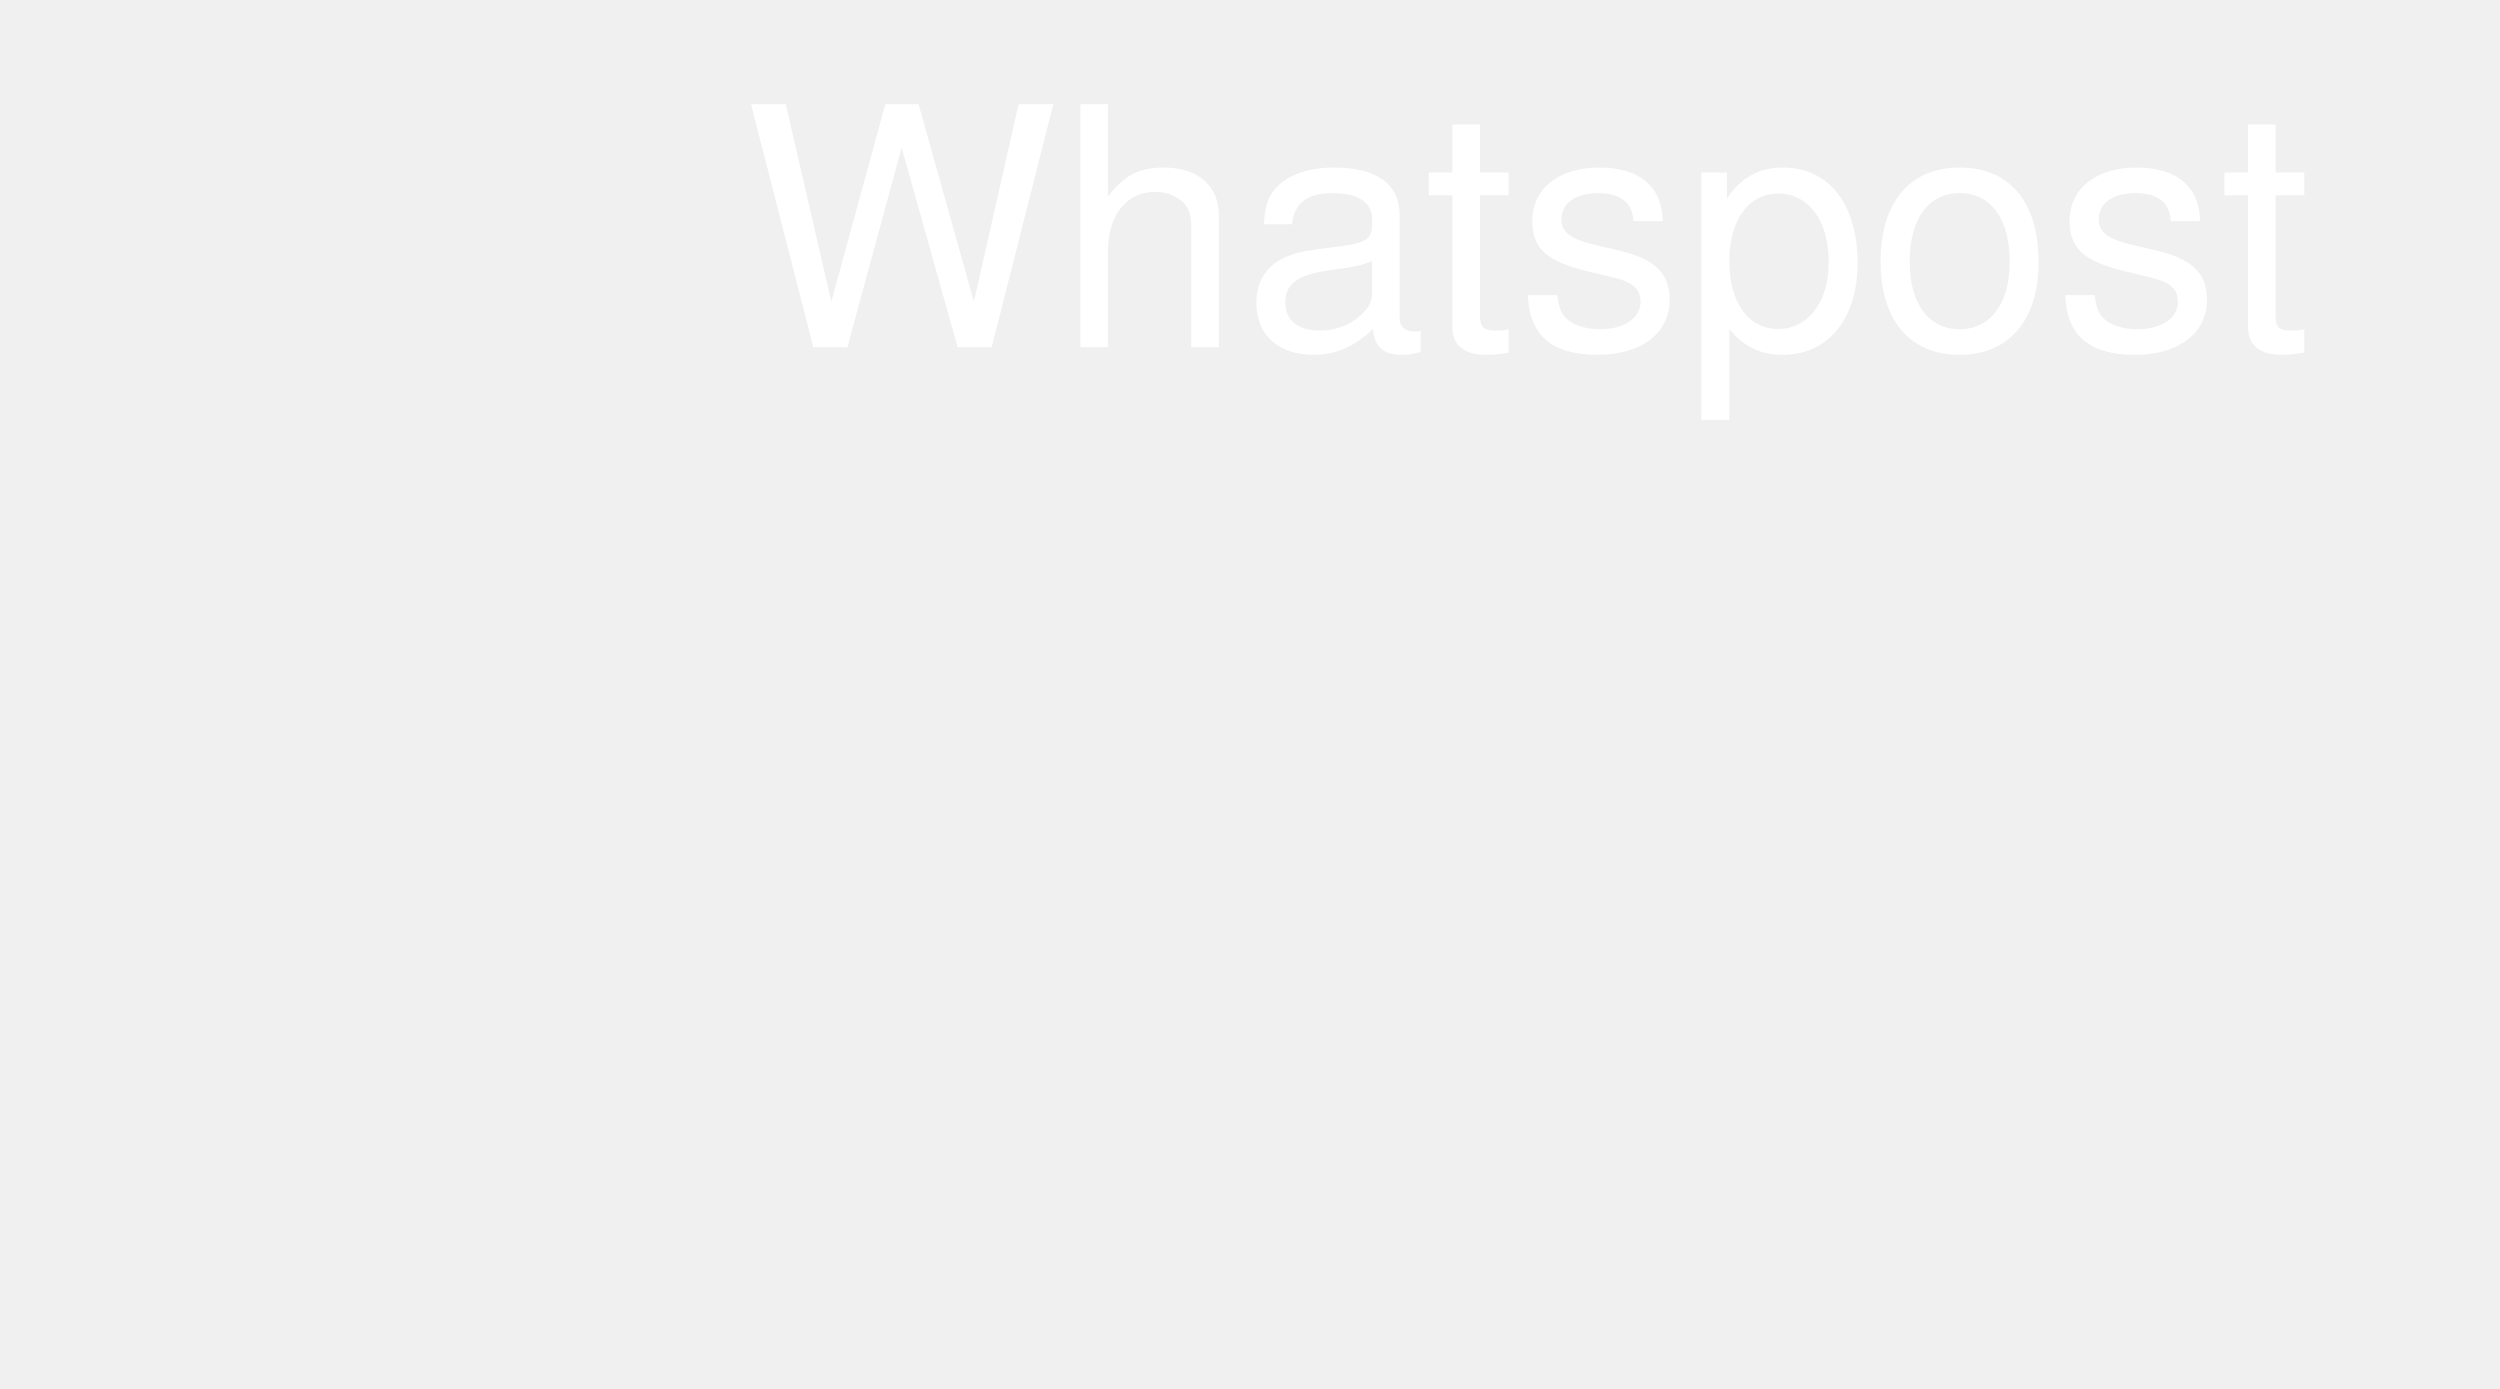
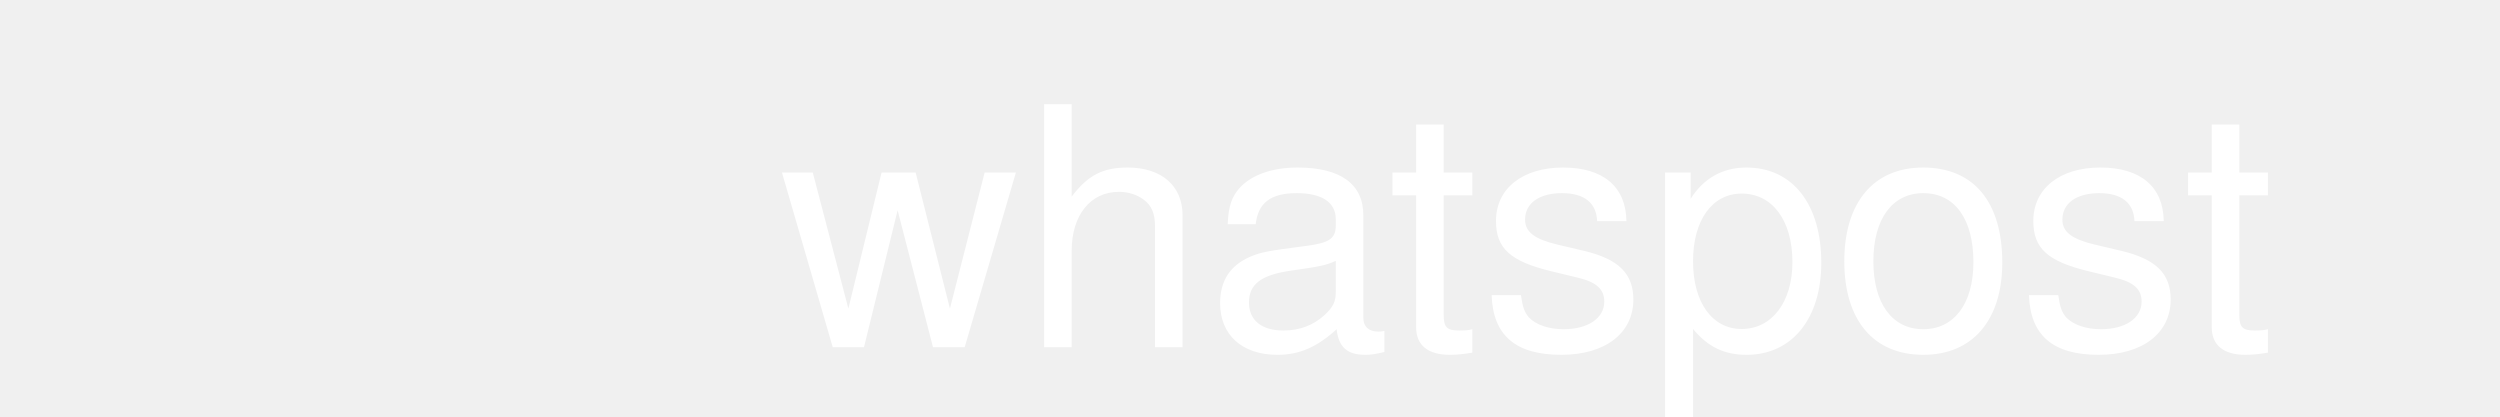
- <svg xmlns="http://www.w3.org/2000/svg" width="180" height="100">
+ <svg xmlns="http://www.w3.org/2000/svg" width="180" height="30">
  <g>
    <text xml:space="preserve" text-anchor="middle" font-family="Helvetica, Arial, sans-serif" font-size="24" id="svg" y="25" x="50%" stroke-width="0" stroke="#000" fill="#fff">
-         Whatspost
+         whatspost
  </text>
  </g>
</svg>
